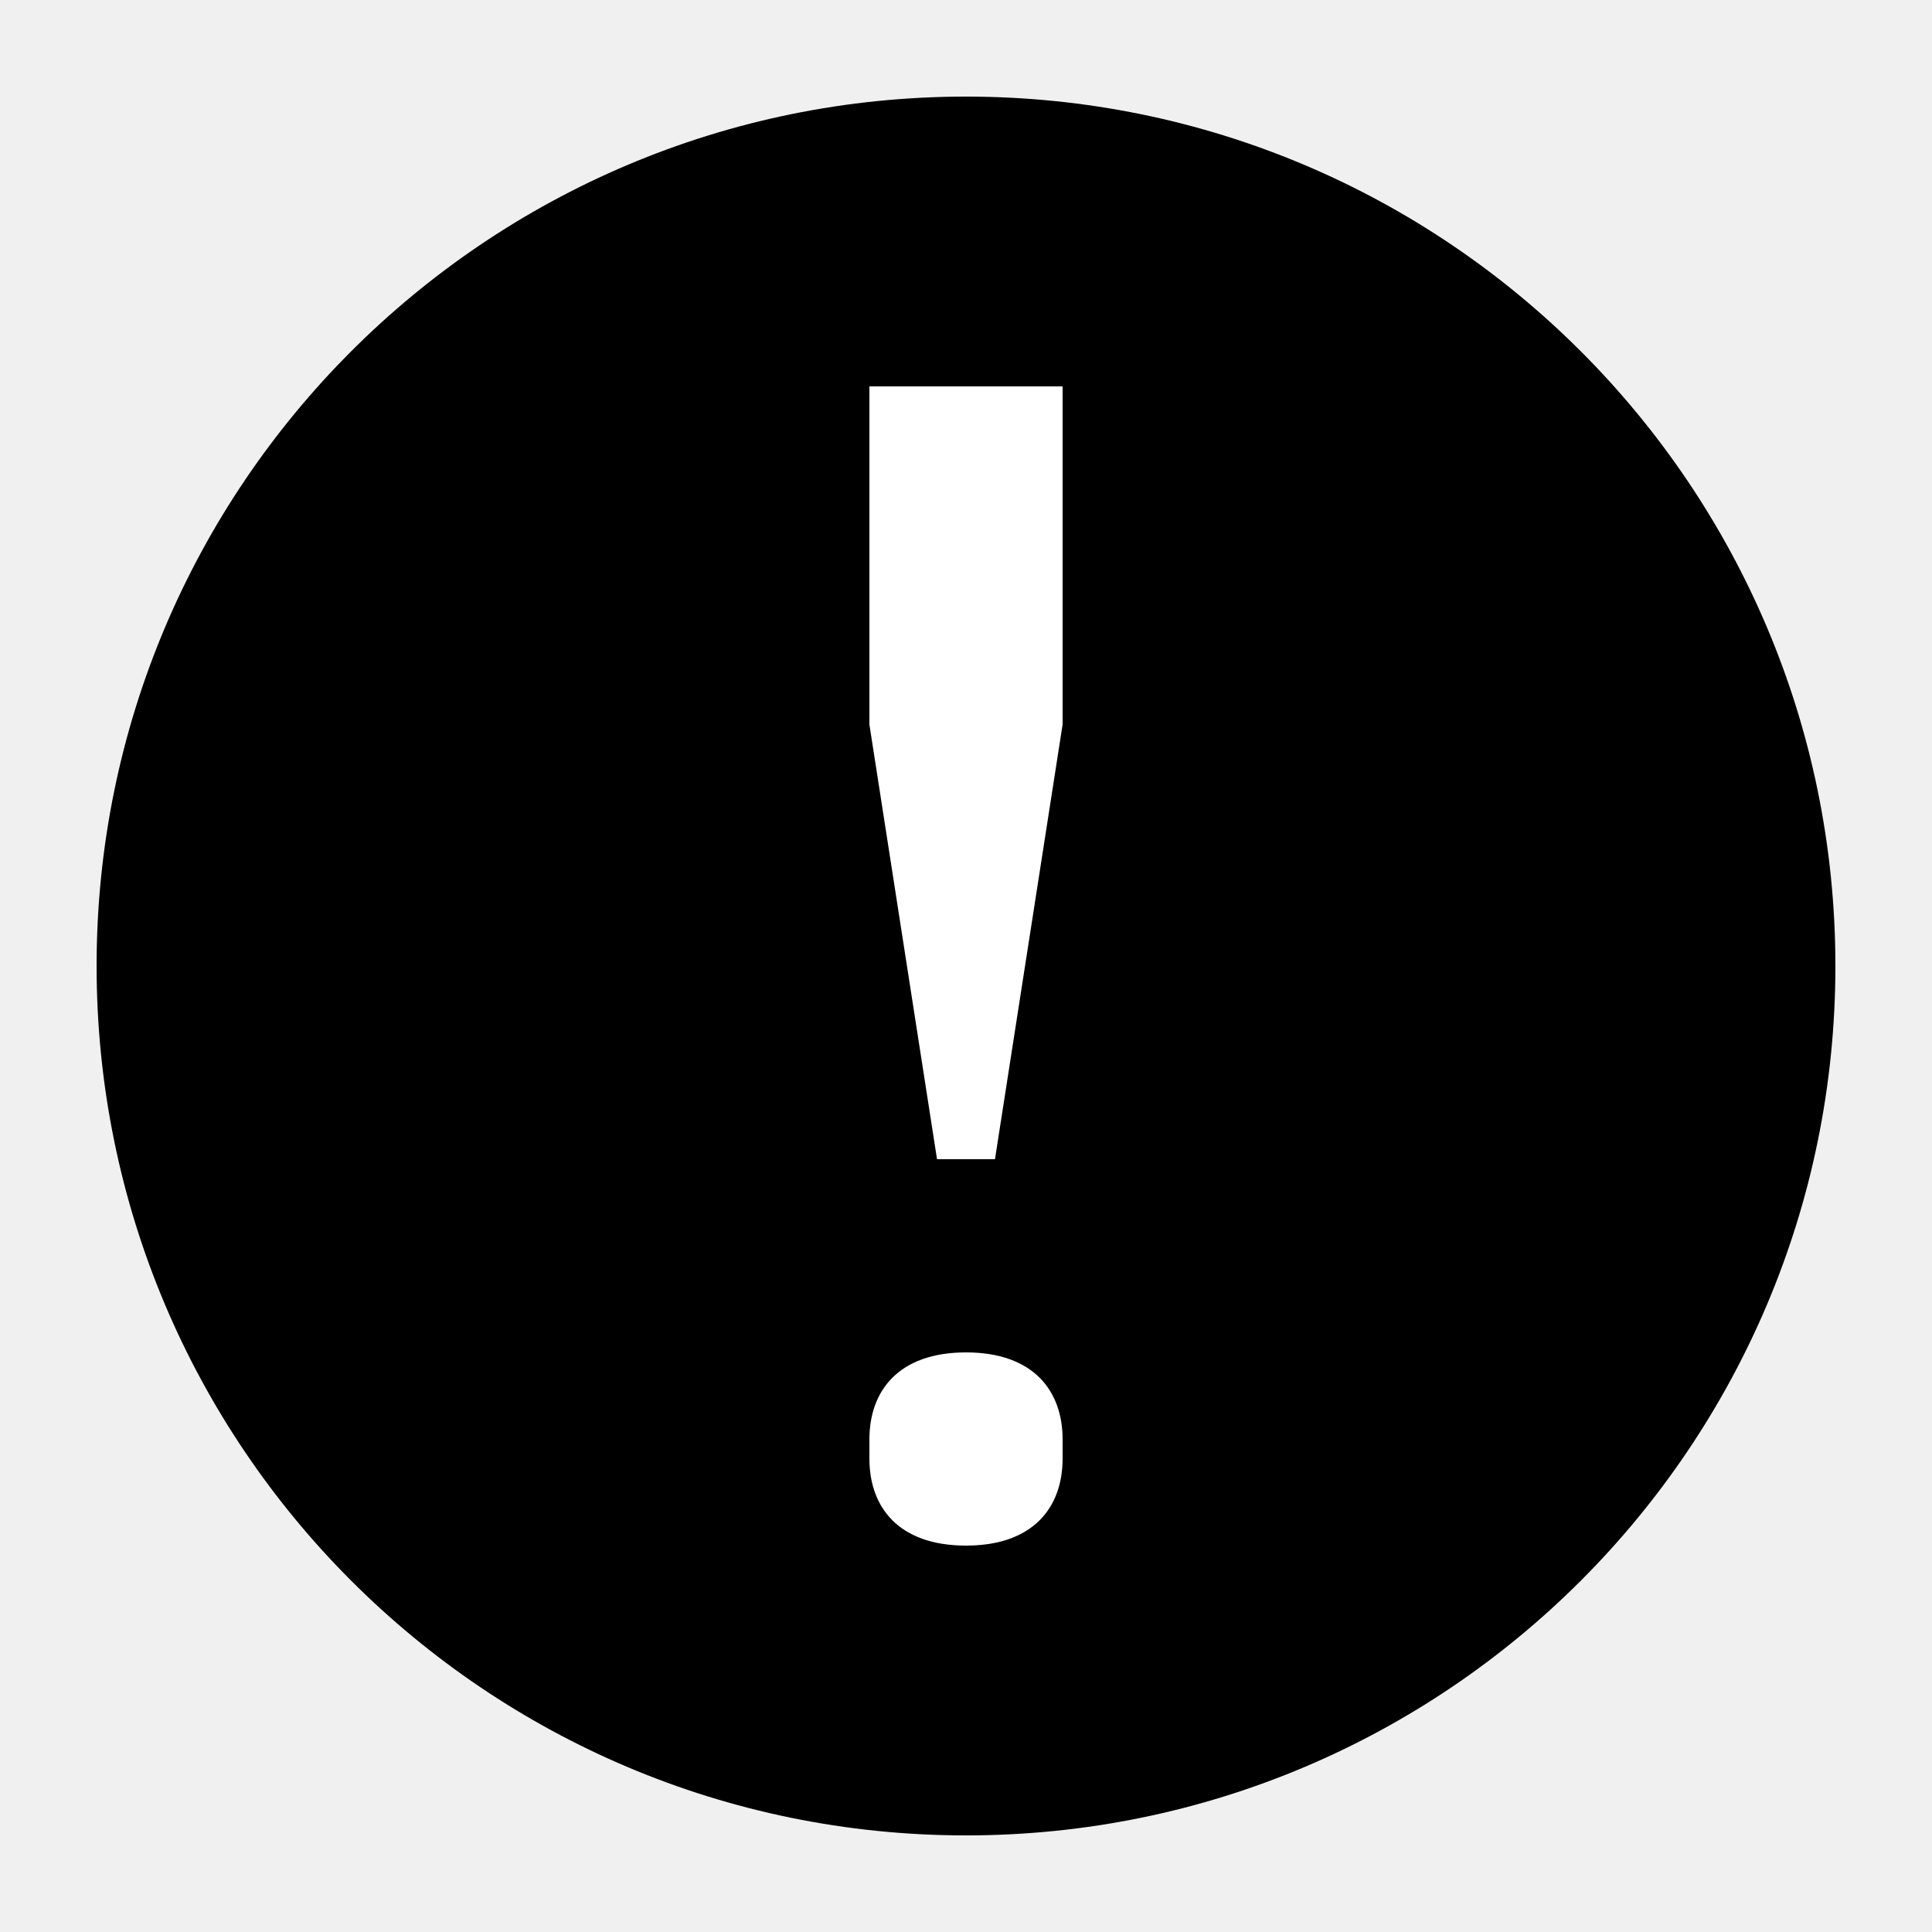
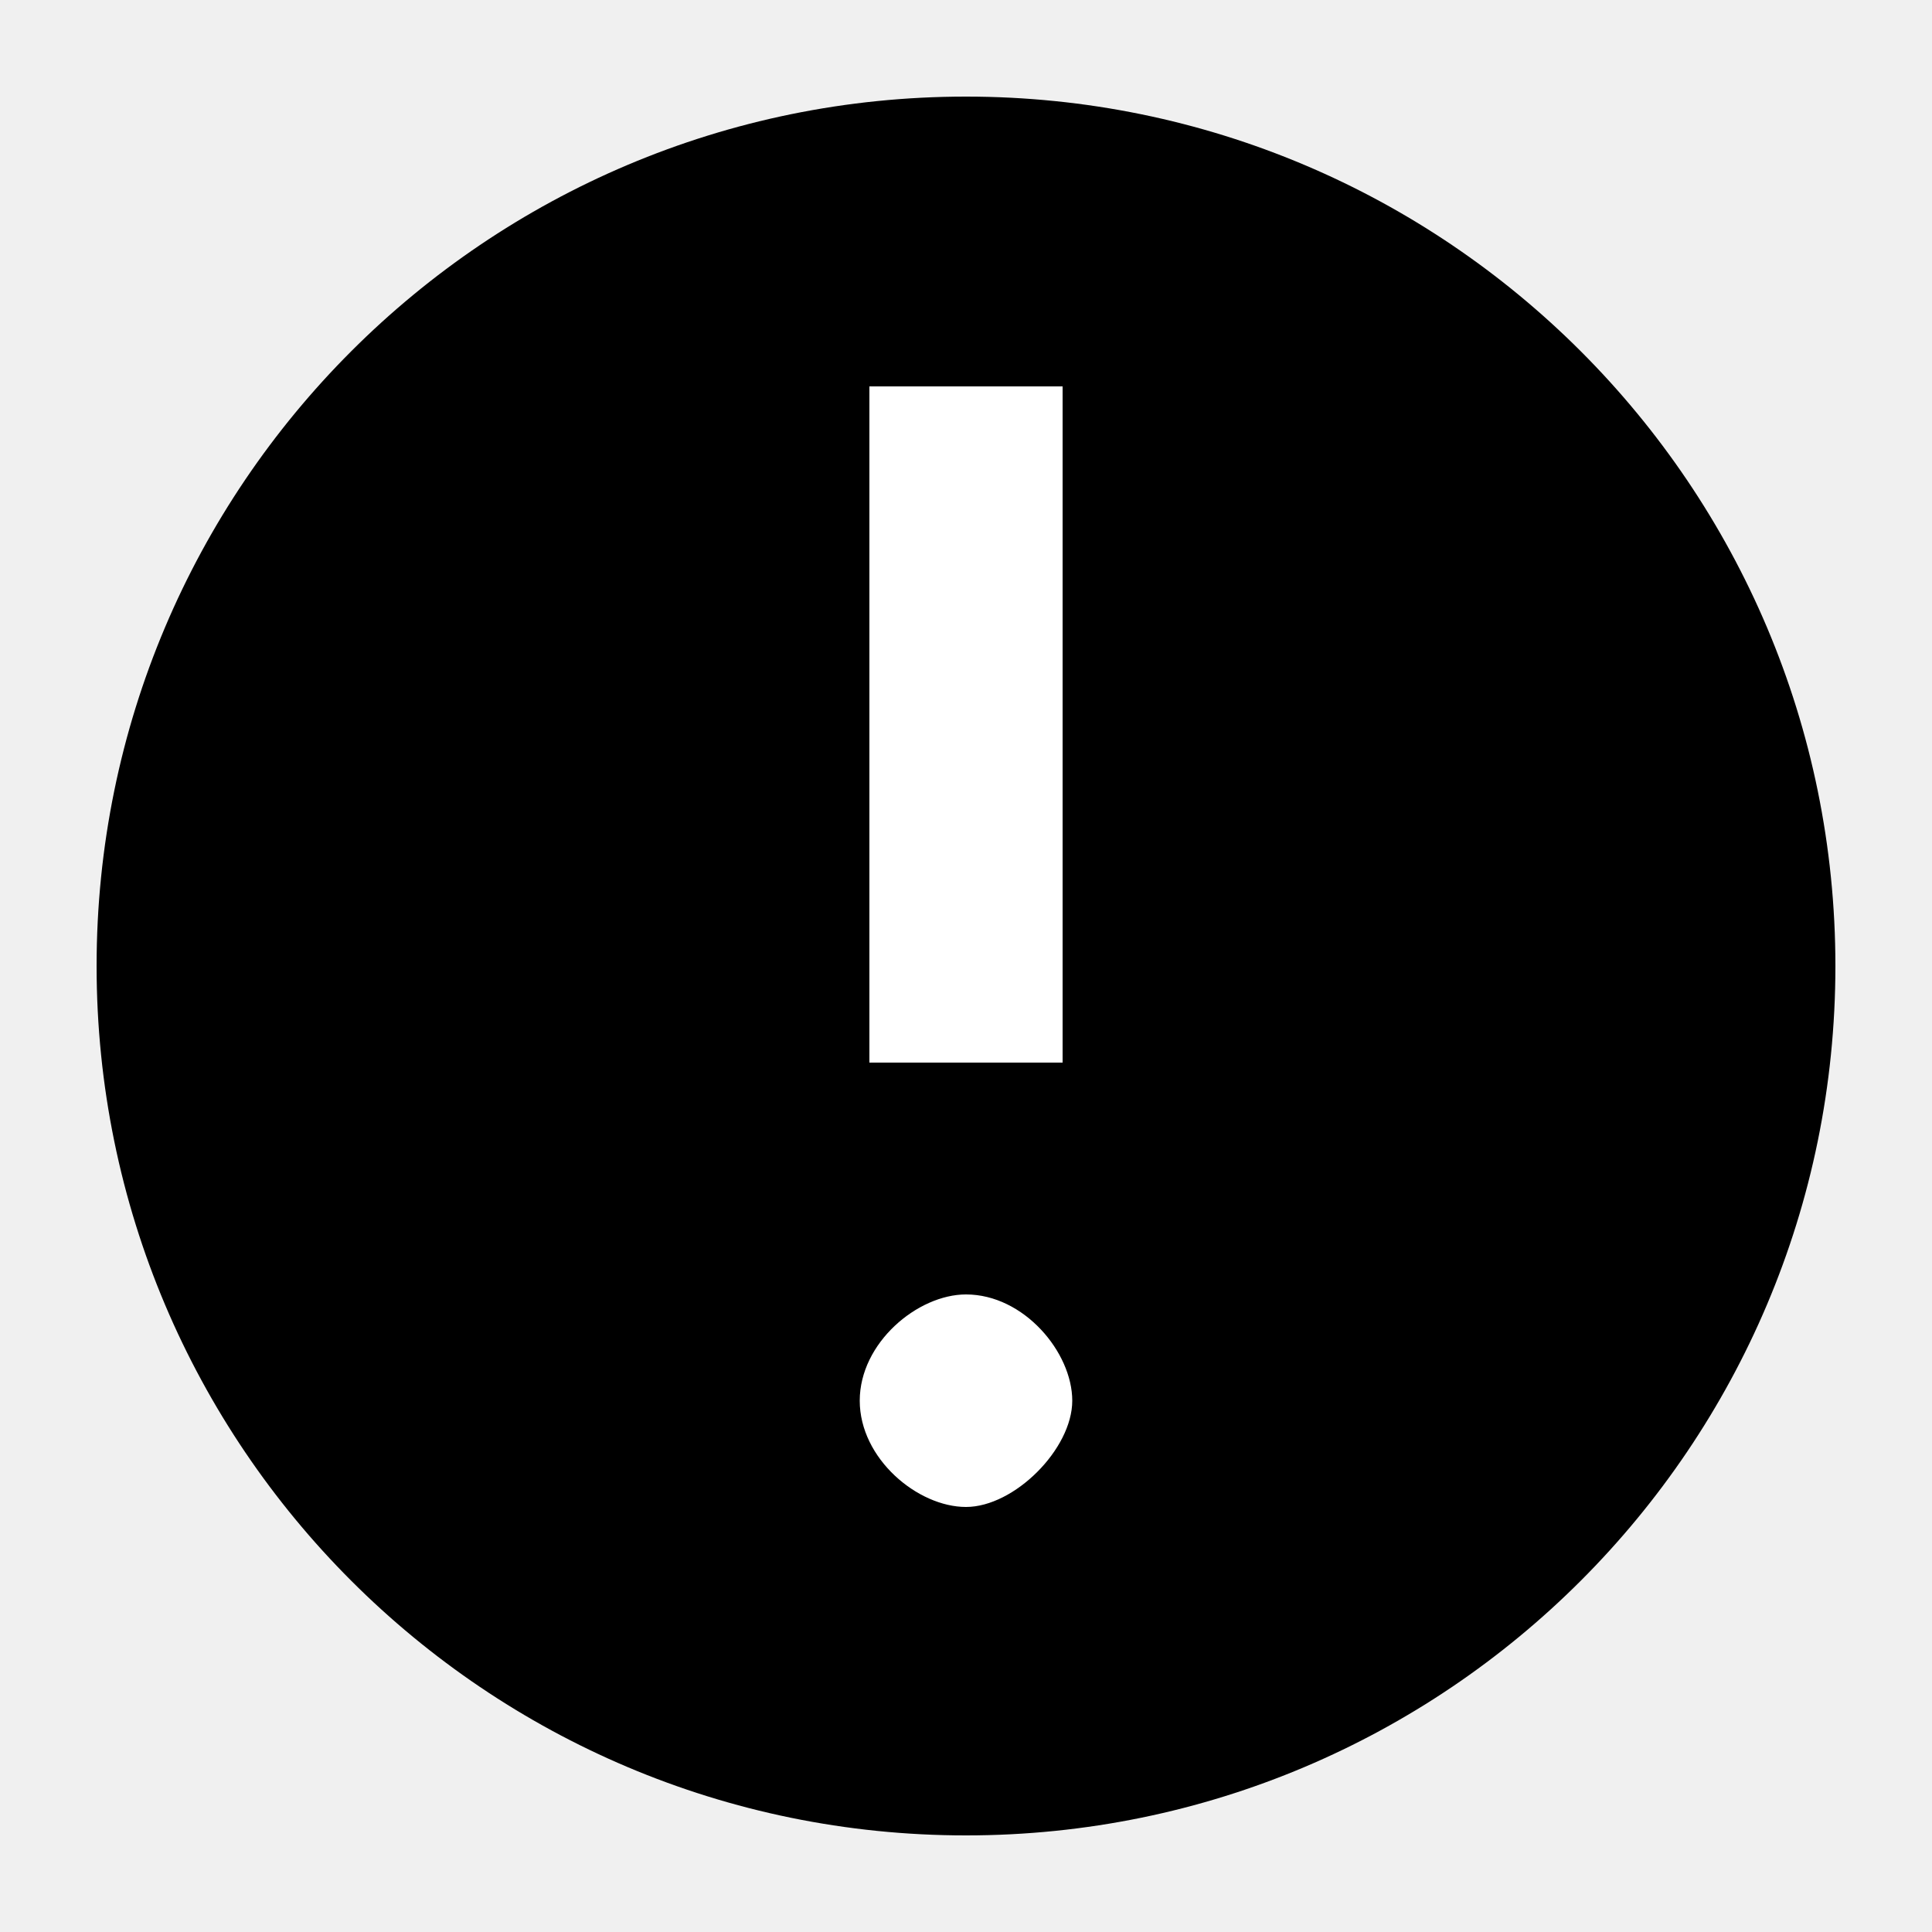
<svg xmlns="http://www.w3.org/2000/svg" version="1.1" id="Layer_1" x="0px" y="0px" width="20px" height="20px" viewBox="0 0 20 20" style="enable-background:new 0 0 20 20;" xml:space="preserve">
  <style type="text/css">
	.st0{fill:none;}
	.st1{fill:#FFFFFF;}
</style>
-   <rect class="st0" width="20" height="20" />
+   <rect x="0" class="st0" width="20" height="20" />
  <g>
    <circle cx="10" cy="10" r="9" />
-     <path class="st1" d="M9,15.1v-0.2c0-0.5,0.3-0.9,1-0.9c0.7,0,1,0.4,1,0.9v0.2c0,0.5-0.3,0.9-1,0.9C9.3,16,9,15.6,9,15.1z M9.7,12   L9,7.5V4h2v3.5L10.3,12H9.7z" />
+     <path class="st1" d="M8.9,14.5c0-0.6,0.6-1.1,1.1-1.1c0.6,0,1.1,0.6,1.1,1.1s-0.6,1.1-1.1,1.1C9.5,15.6,8.9,15.1,8.9,14.5z M9,11V6   V4h2v2v5H9z" />
  </g>
</svg>
